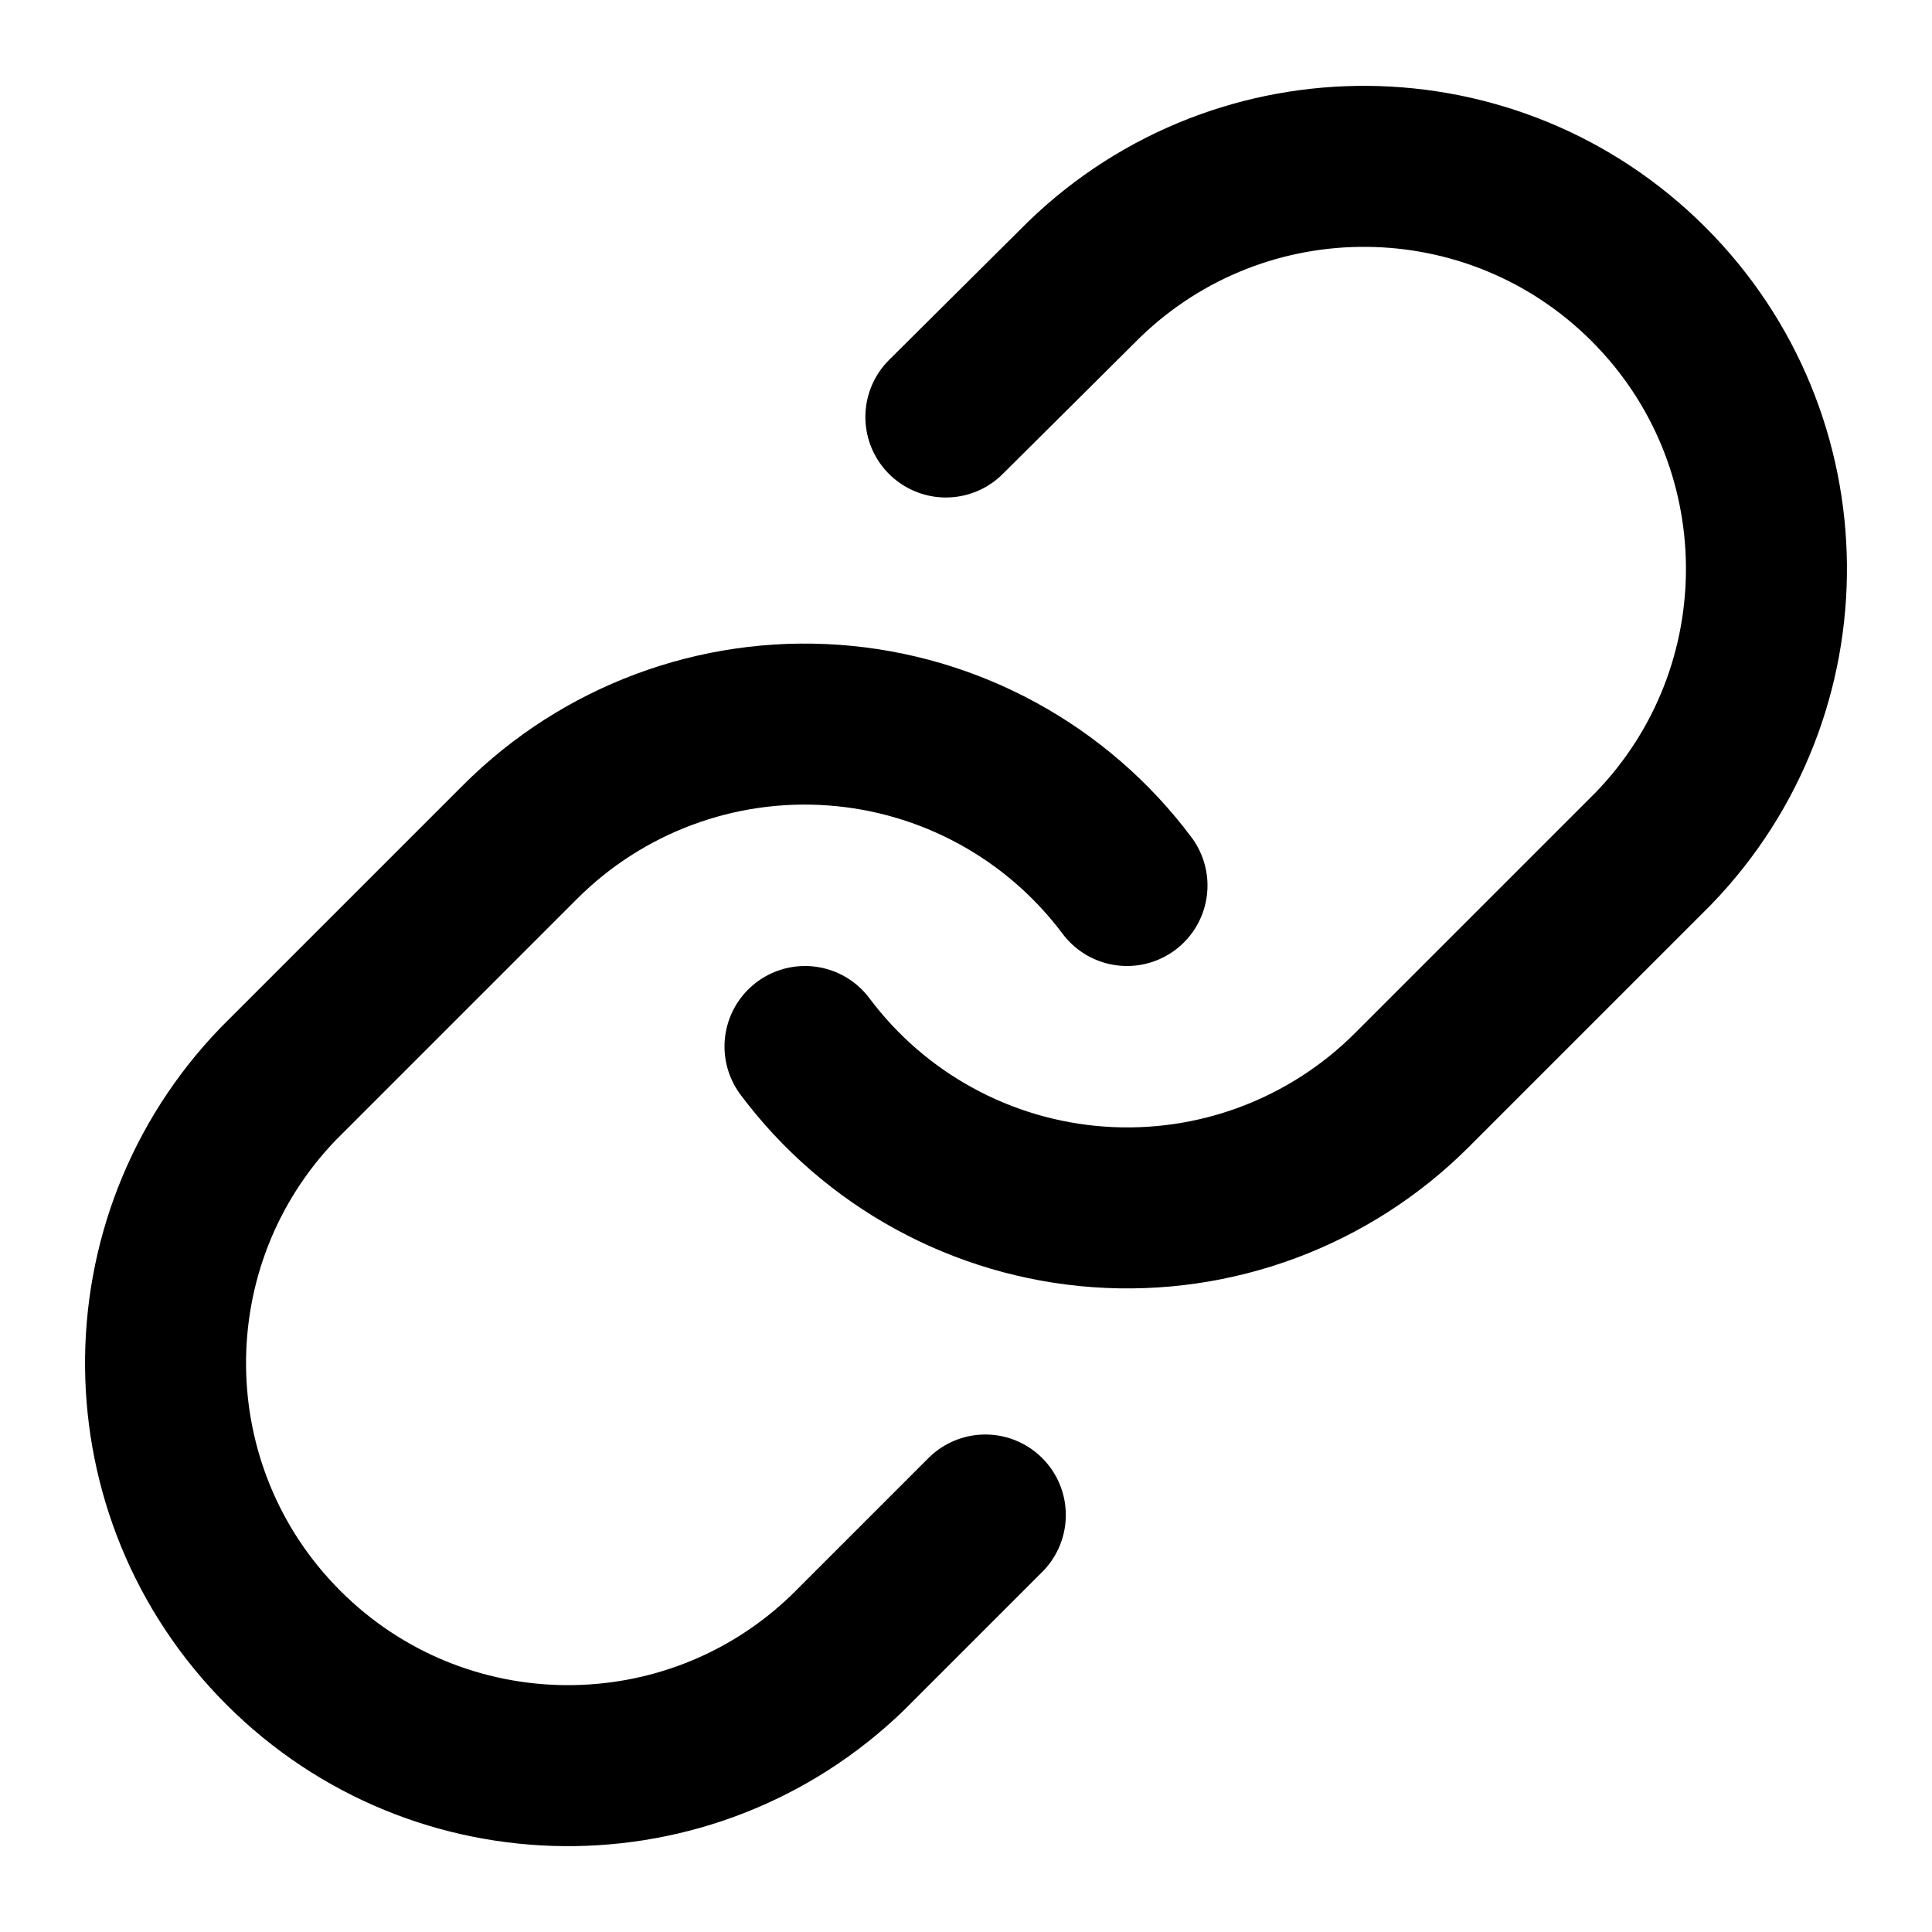
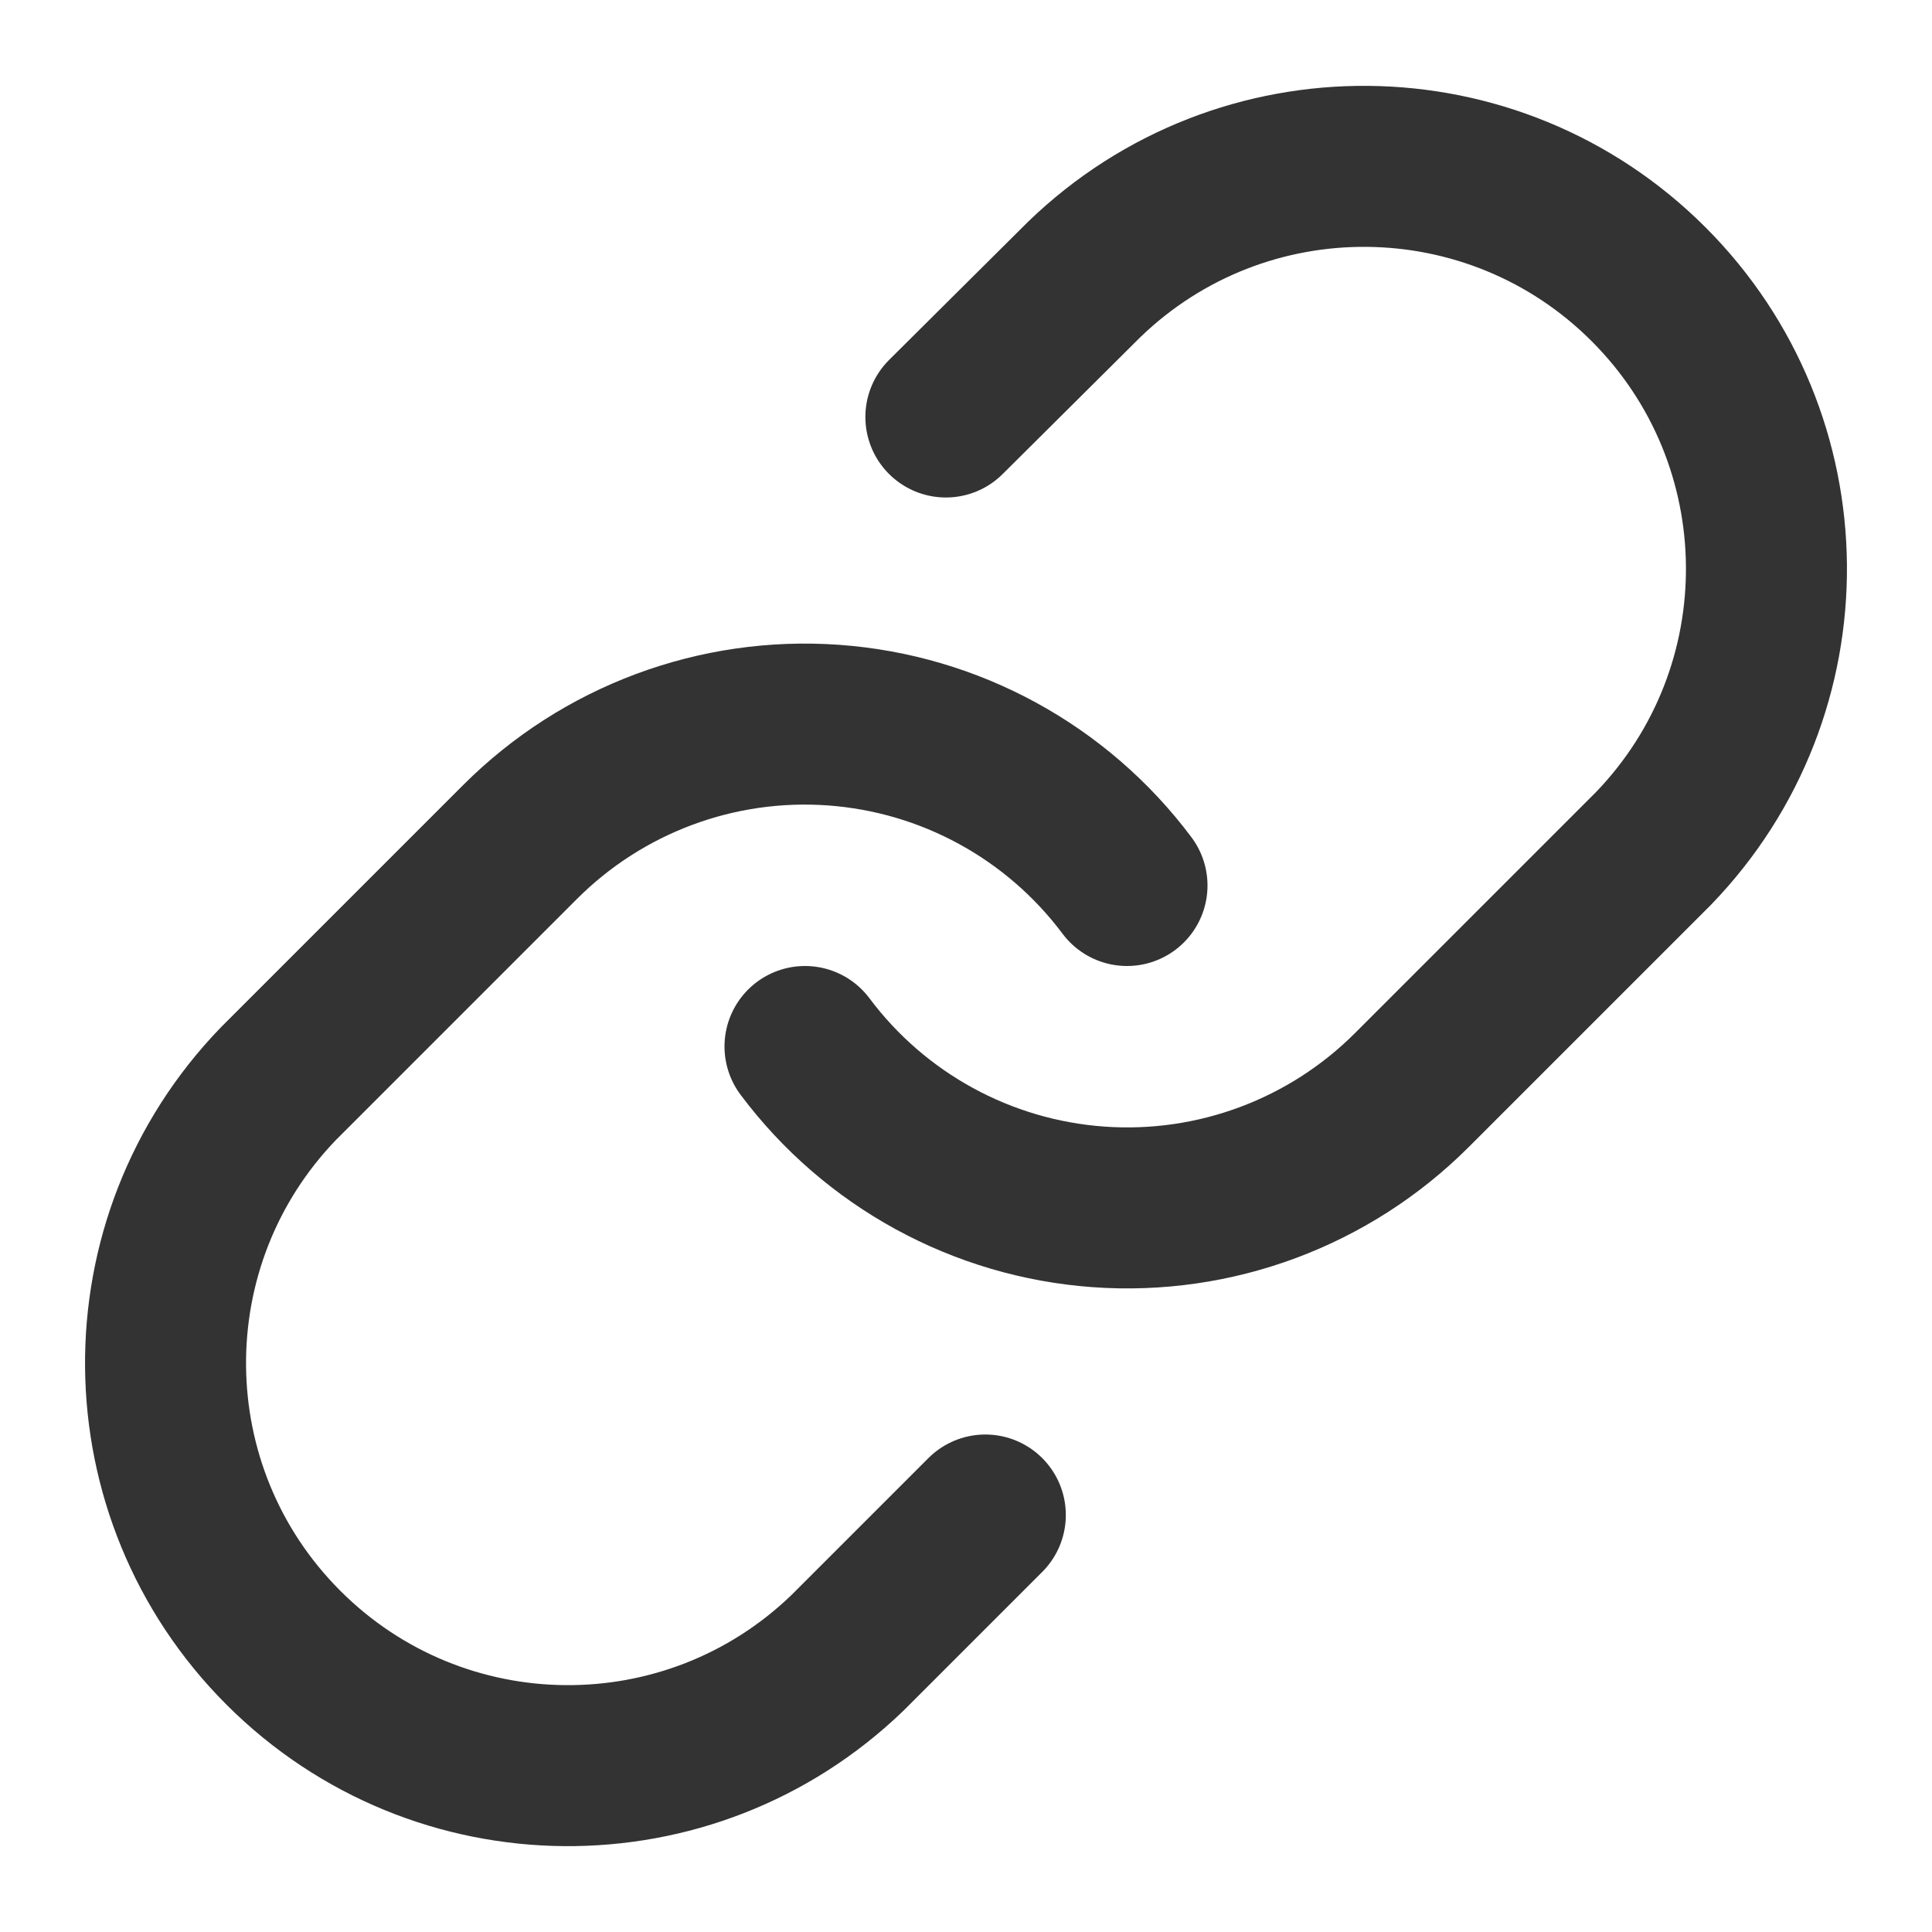
- <svg xmlns="http://www.w3.org/2000/svg" width="24" height="24" viewBox="0 0 24 24" fill="none" stroke="currentColor" stroke-width="2" stroke-linecap="round" stroke-linejoin="round">
+ <svg xmlns="http://www.w3.org/2000/svg" width="24" height="24" viewBox="0 0 24 24" fill="none" stroke="#333333" stroke-width="2" stroke-linecap="round" stroke-linejoin="round">
  <path d="M10 13a5 5 0 0 0 7.54.54l3-3a5 5 0 0 0-7.07-7.07l-1.72 1.71" />
  <path d="M14 11a5 5 0 0 0-7.54-.54l-3 3a5 5 0 0 0 7.07 7.07l1.71-1.71" />
</svg>
